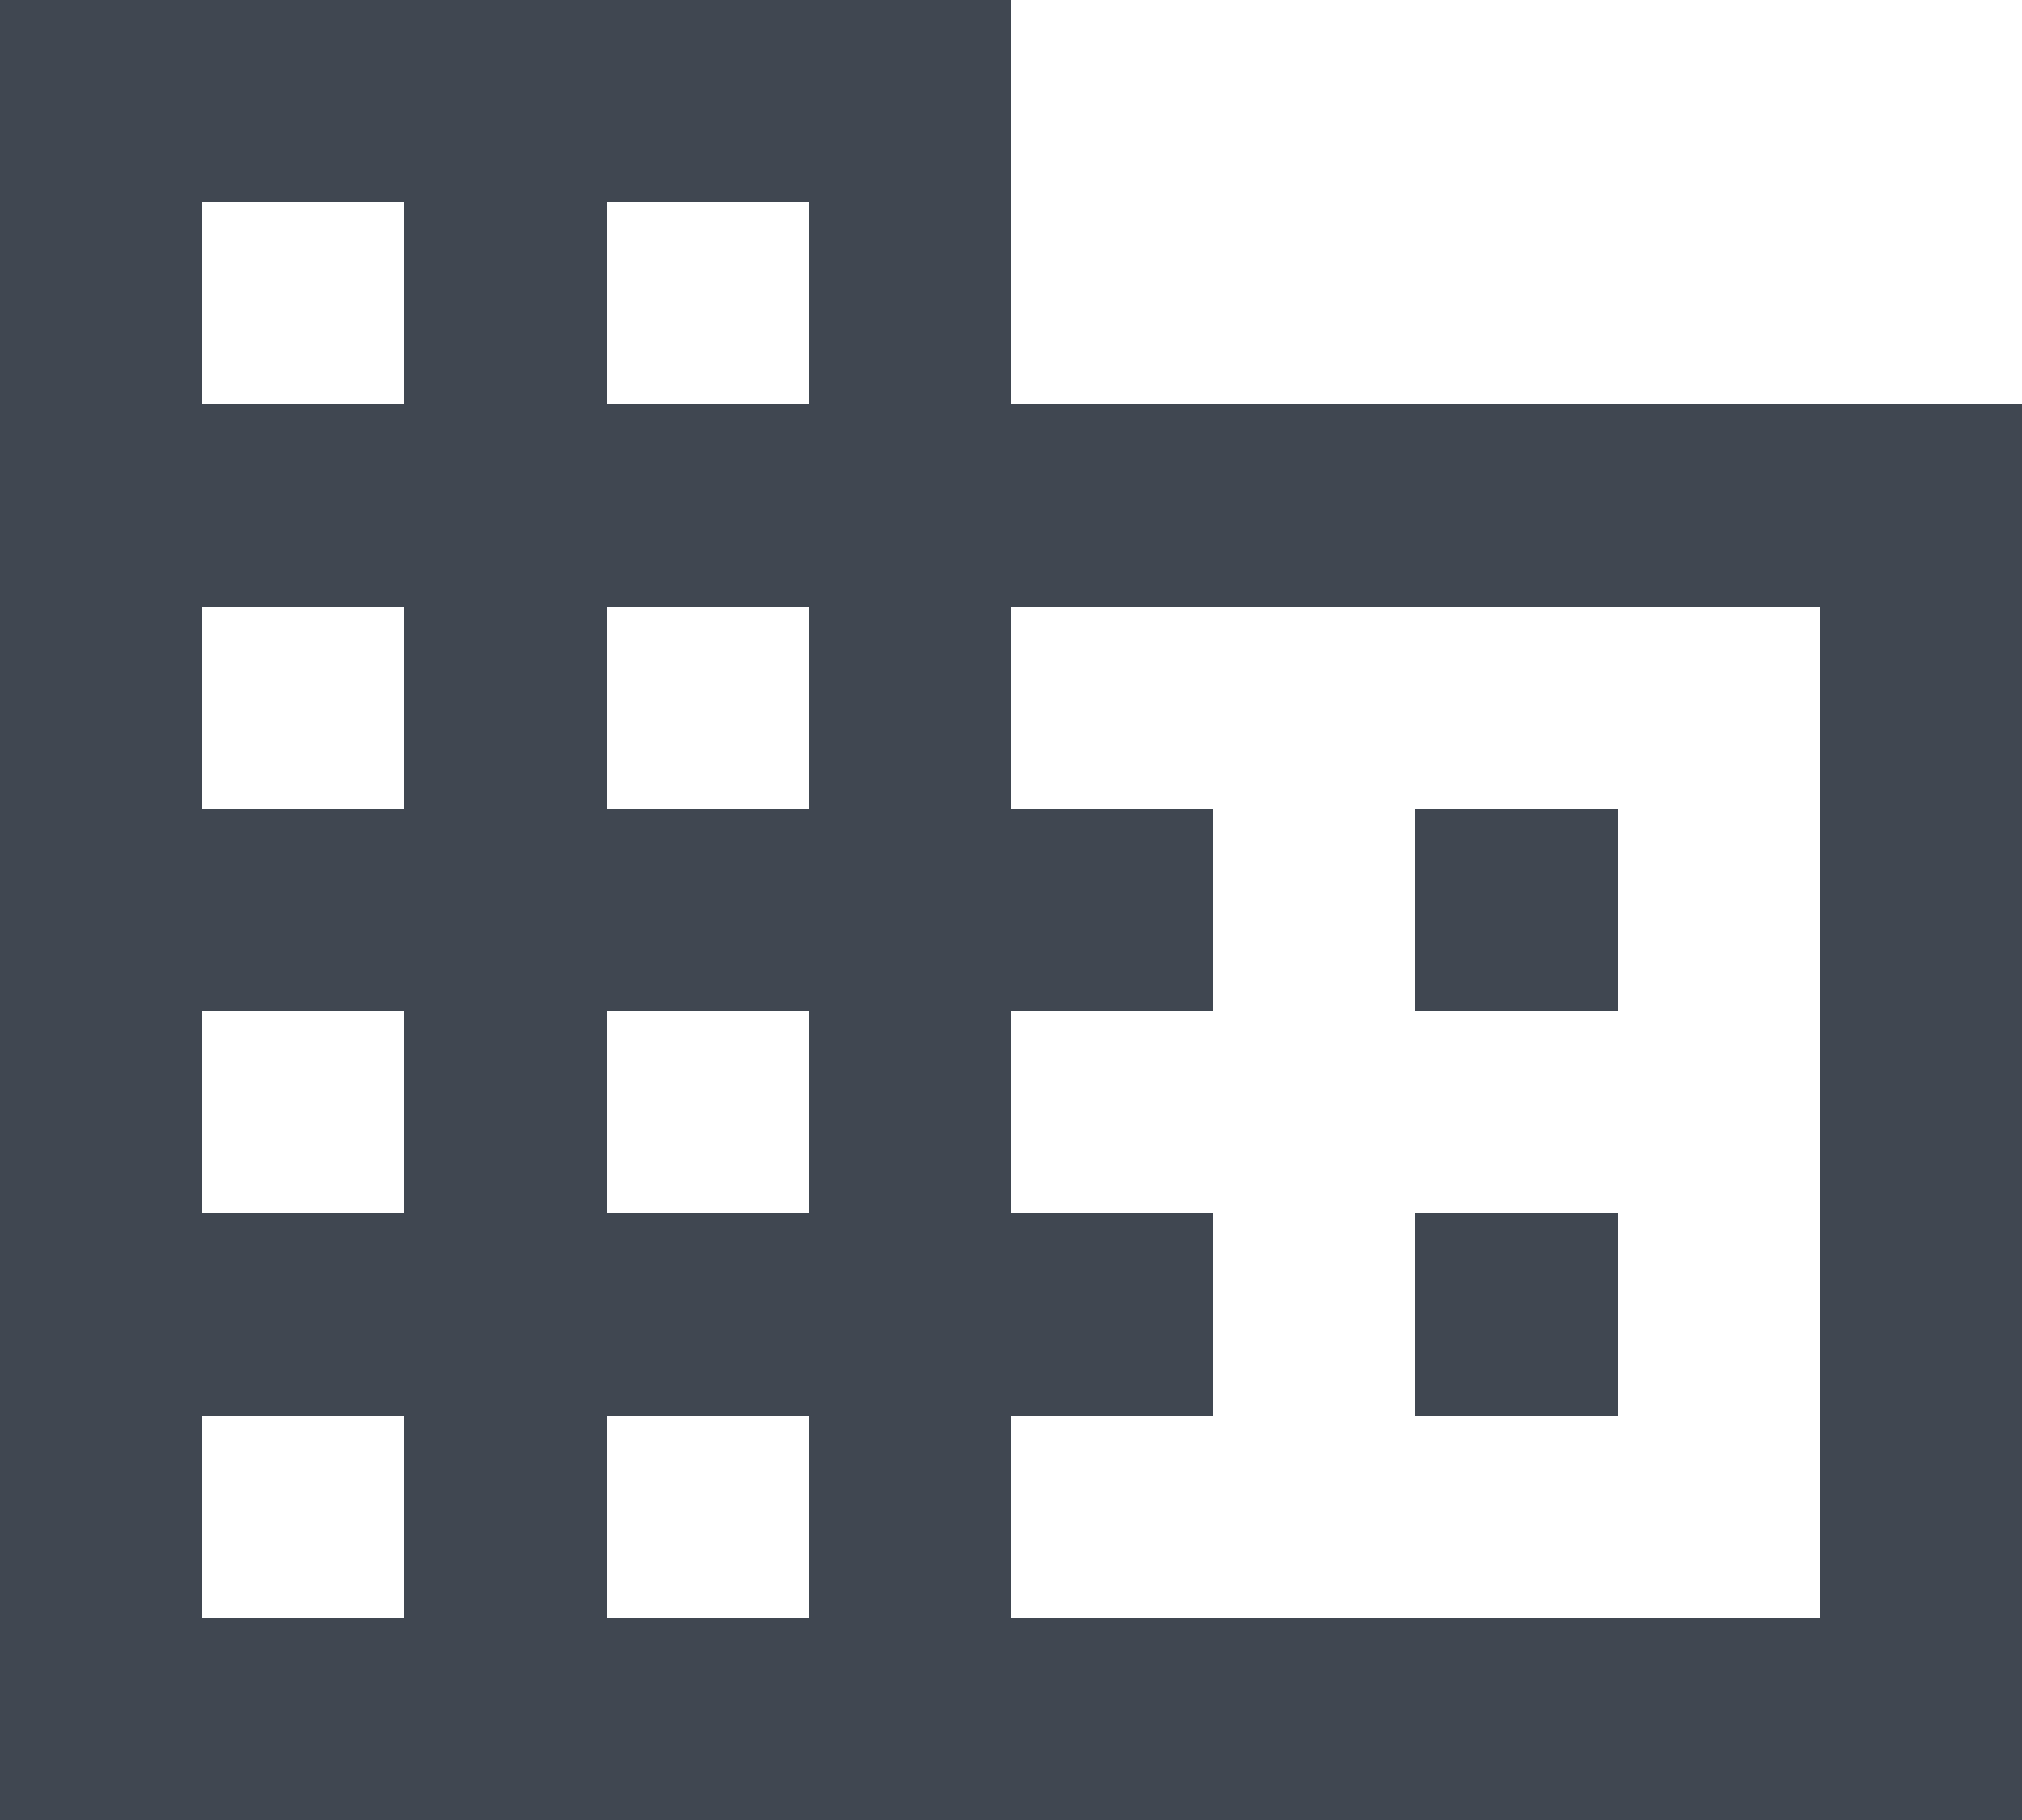
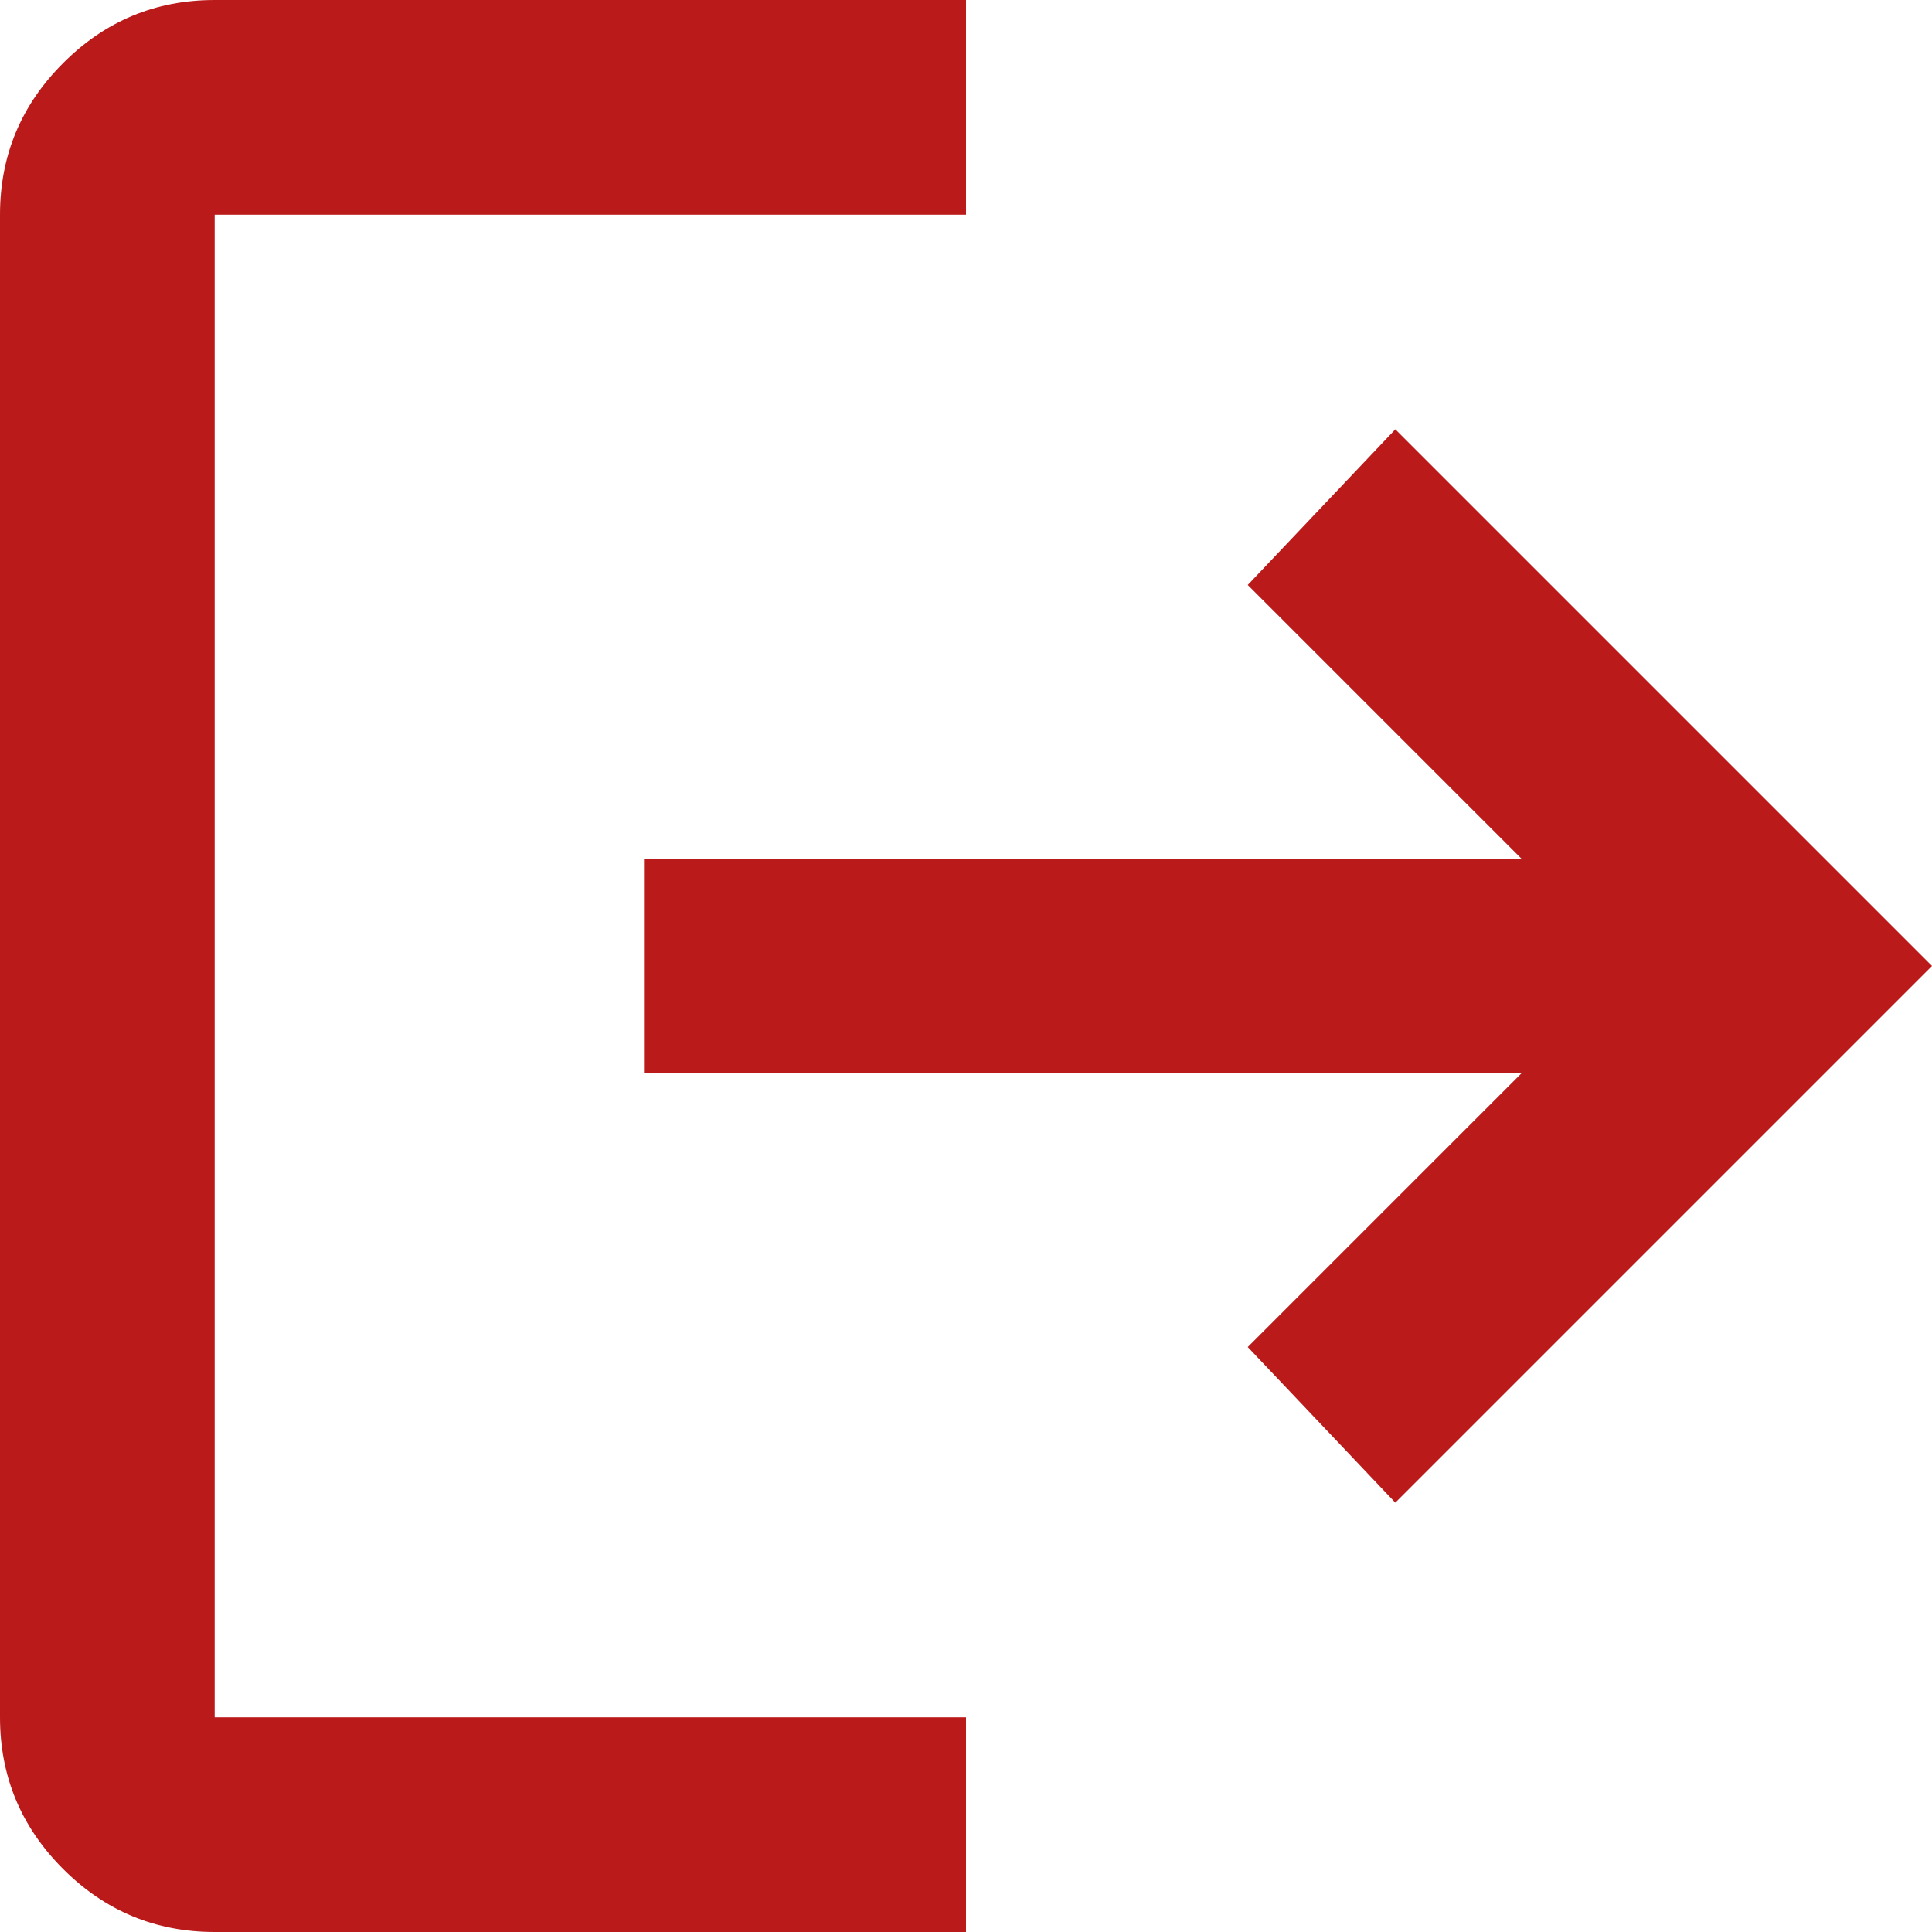
- <svg xmlns="http://www.w3.org/2000/svg" preserveAspectRatio="none" overflow="visible" style="display: block;" width="20" height="18" viewBox="0 0 20 18" fill="none">
+ <svg xmlns="http://www.w3.org/2000/svg" preserveAspectRatio="none" overflow="visible" style="display: block;" width="18" height="18" viewBox="0 0 18 18" fill="none">
  <g id="Container">
-     <path id="Icon" d="M0 18V0H10V4H20V18H0V18M2 16H4V14H2V16V16M2 12H4V10H2V12V12M2 8H4V6H2V8V8M2 4H4V2H2V4V4M6 16H8V14H6V16V16M6 12H8V10H6V12V12M6 8H8V6H6V8V8M6 4H8V2H6V4V4M10 16H18V6H10V8H12V10H10V12H12V14H10V16V16M14 10V8H16V10H14V10M14 14V12H16V14H14V14" fill="#404751" />
+     <path id="Icon" d="M2 18C1.45 18 0.979 17.804 0.588 17.413C0.196 17.021 0 16.55 0 16V2C0 1.45 0.196 0.979 0.588 0.588C0.979 0.196 1.45 0 2 0H9V2H2V2V2V16V16V16H9V18H2V18M13 14L11.625 12.55L14.175 10H6V8H14.175L11.625 5.45L13 4L18 9L13 14V14" fill="#BA1A1A" />
  </g>
</svg>
